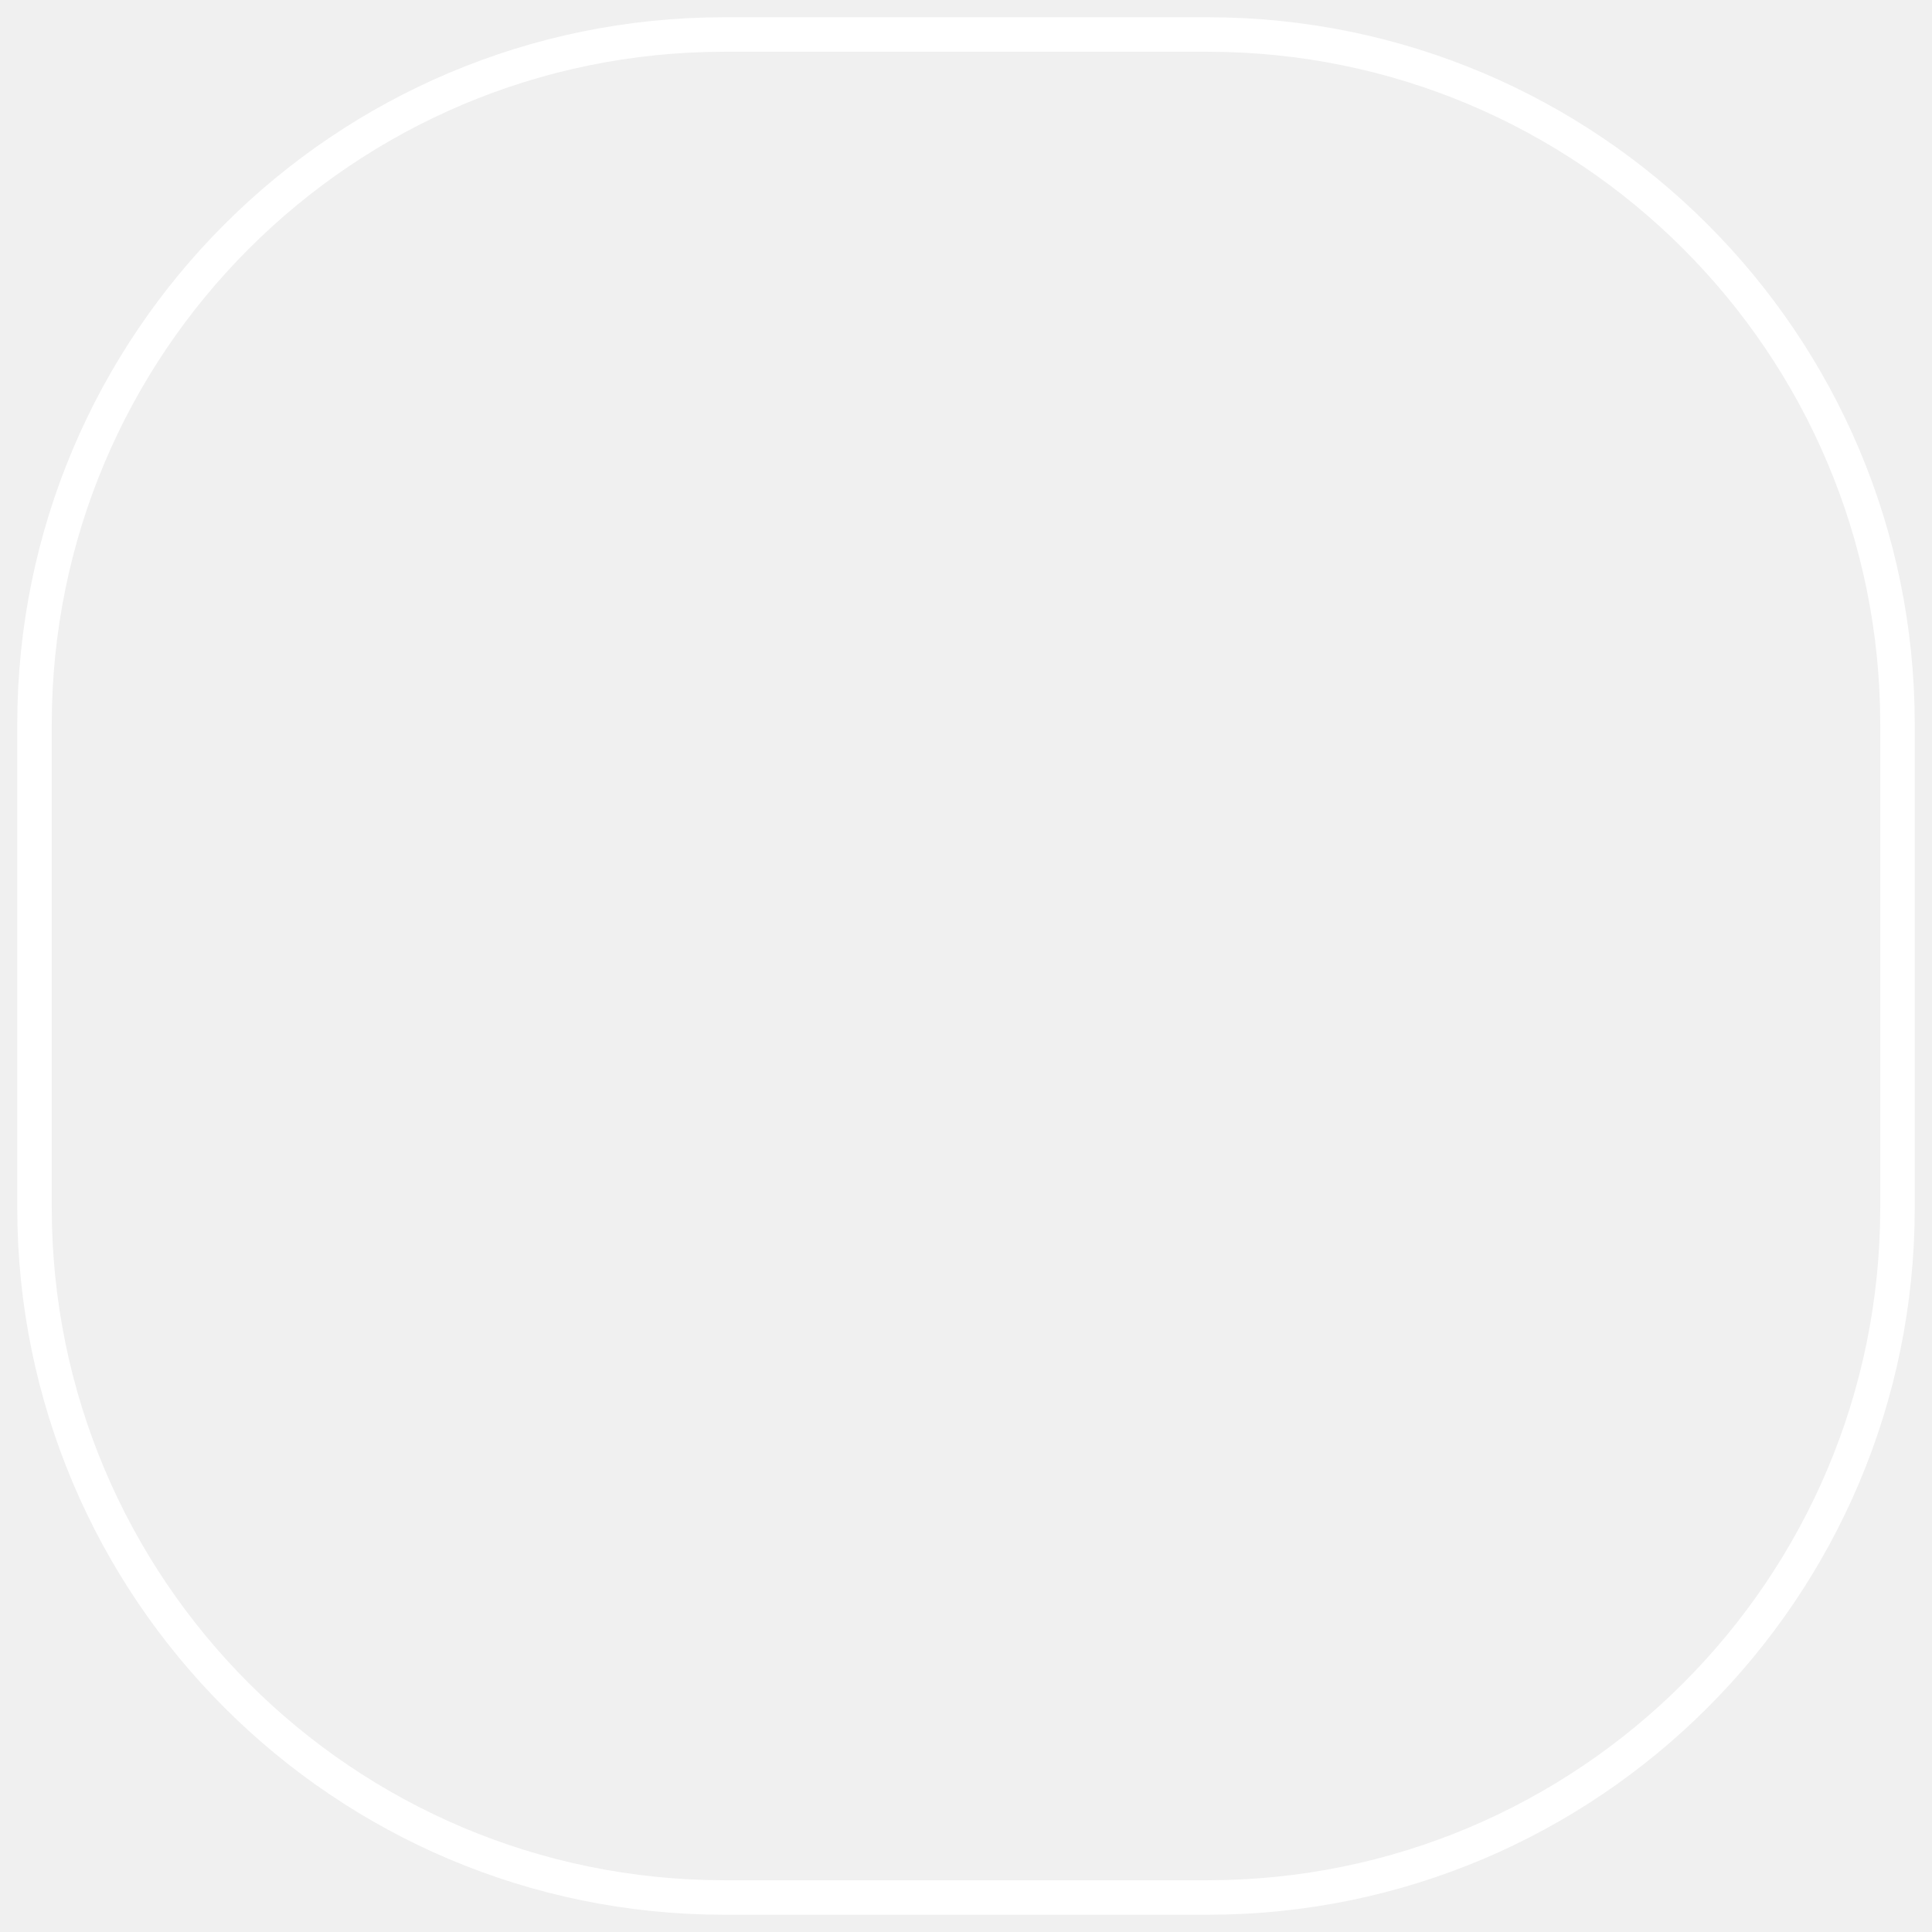
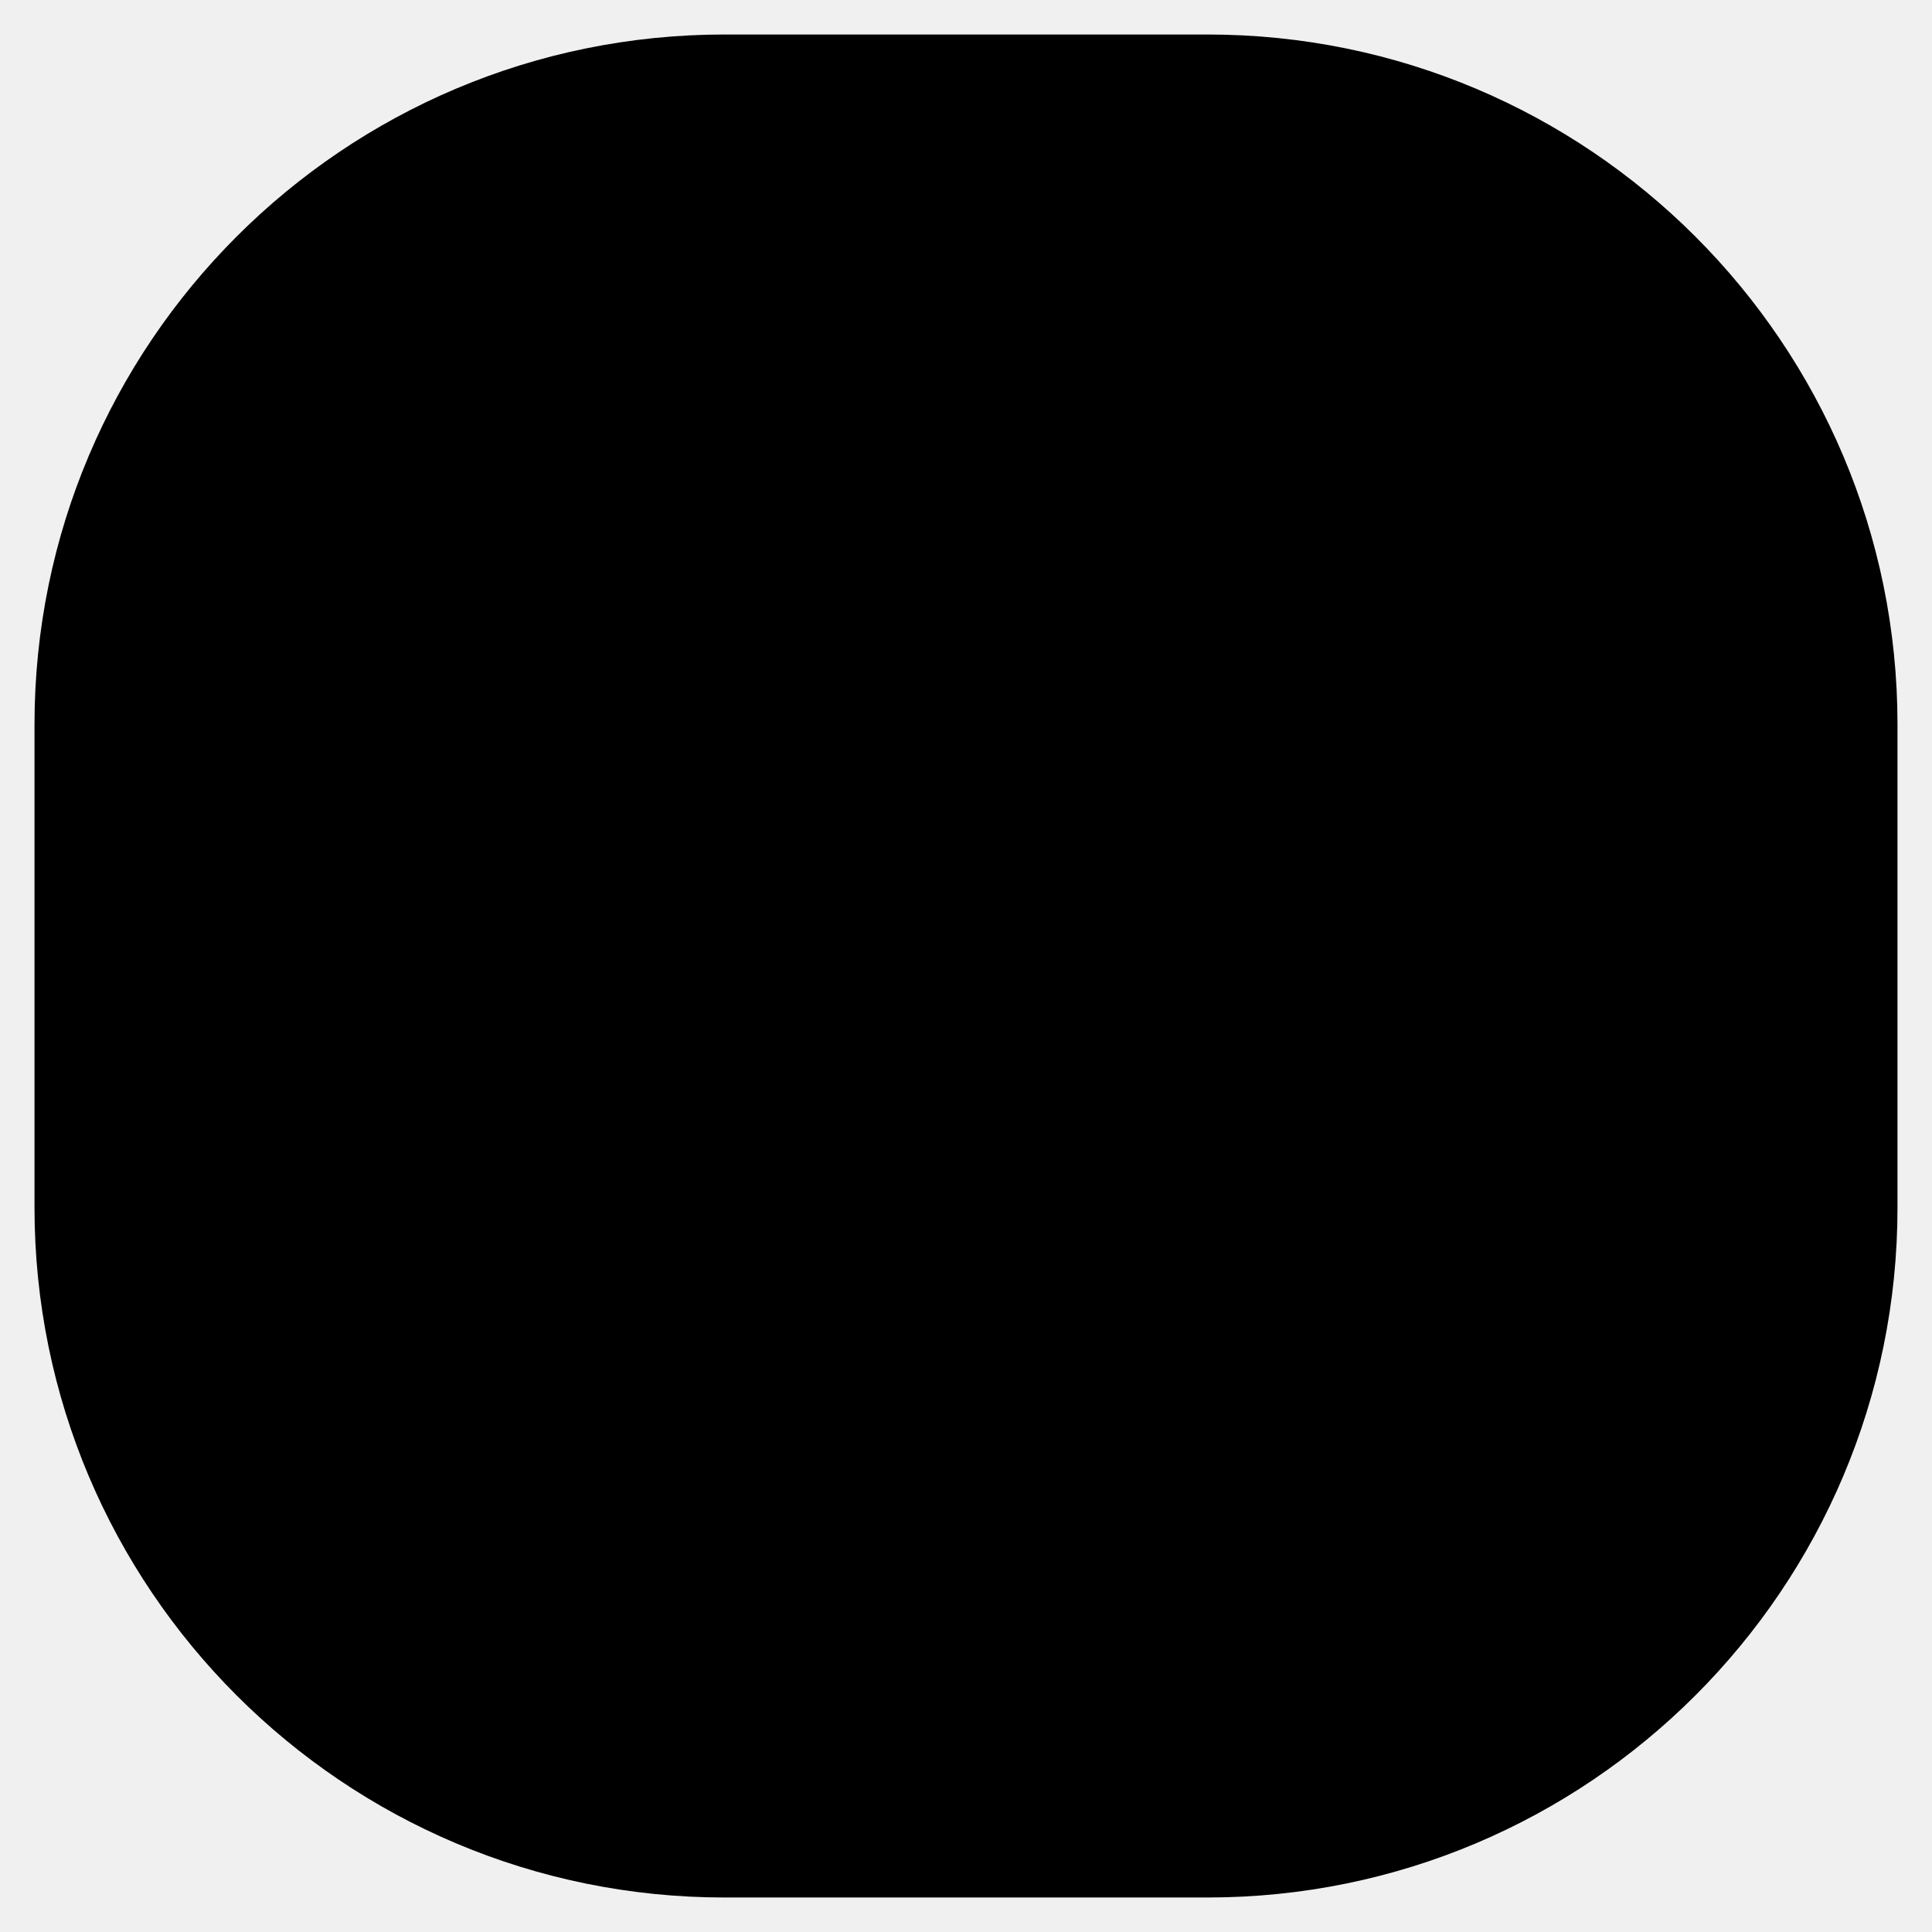
- <svg xmlns="http://www.w3.org/2000/svg" class="arrow-svg" width="56" height="56" viewBox="-21 -21 56 56" fill="none">
-   <rect x="-20" y="-20" rx="20" width="54" height="54" stroke="white" stroke-width="1" />
+ <svg xmlns="http://www.w3.org/2000/svg" class="arrow-svg" width="56" height="56" viewBox="-21 -21 56 56">
+   <rect class="arrow-rect-svg" x="-20" y="-20" rx="20" width="54" height="54" stroke-width="1" />
  <path class="arrow-path-svg" d="M1 7H13.5M13.5 7L7.5 1M13.5 7L7.5 13" stroke-linecap="round" stroke-linejoin="round" />
</svg>
